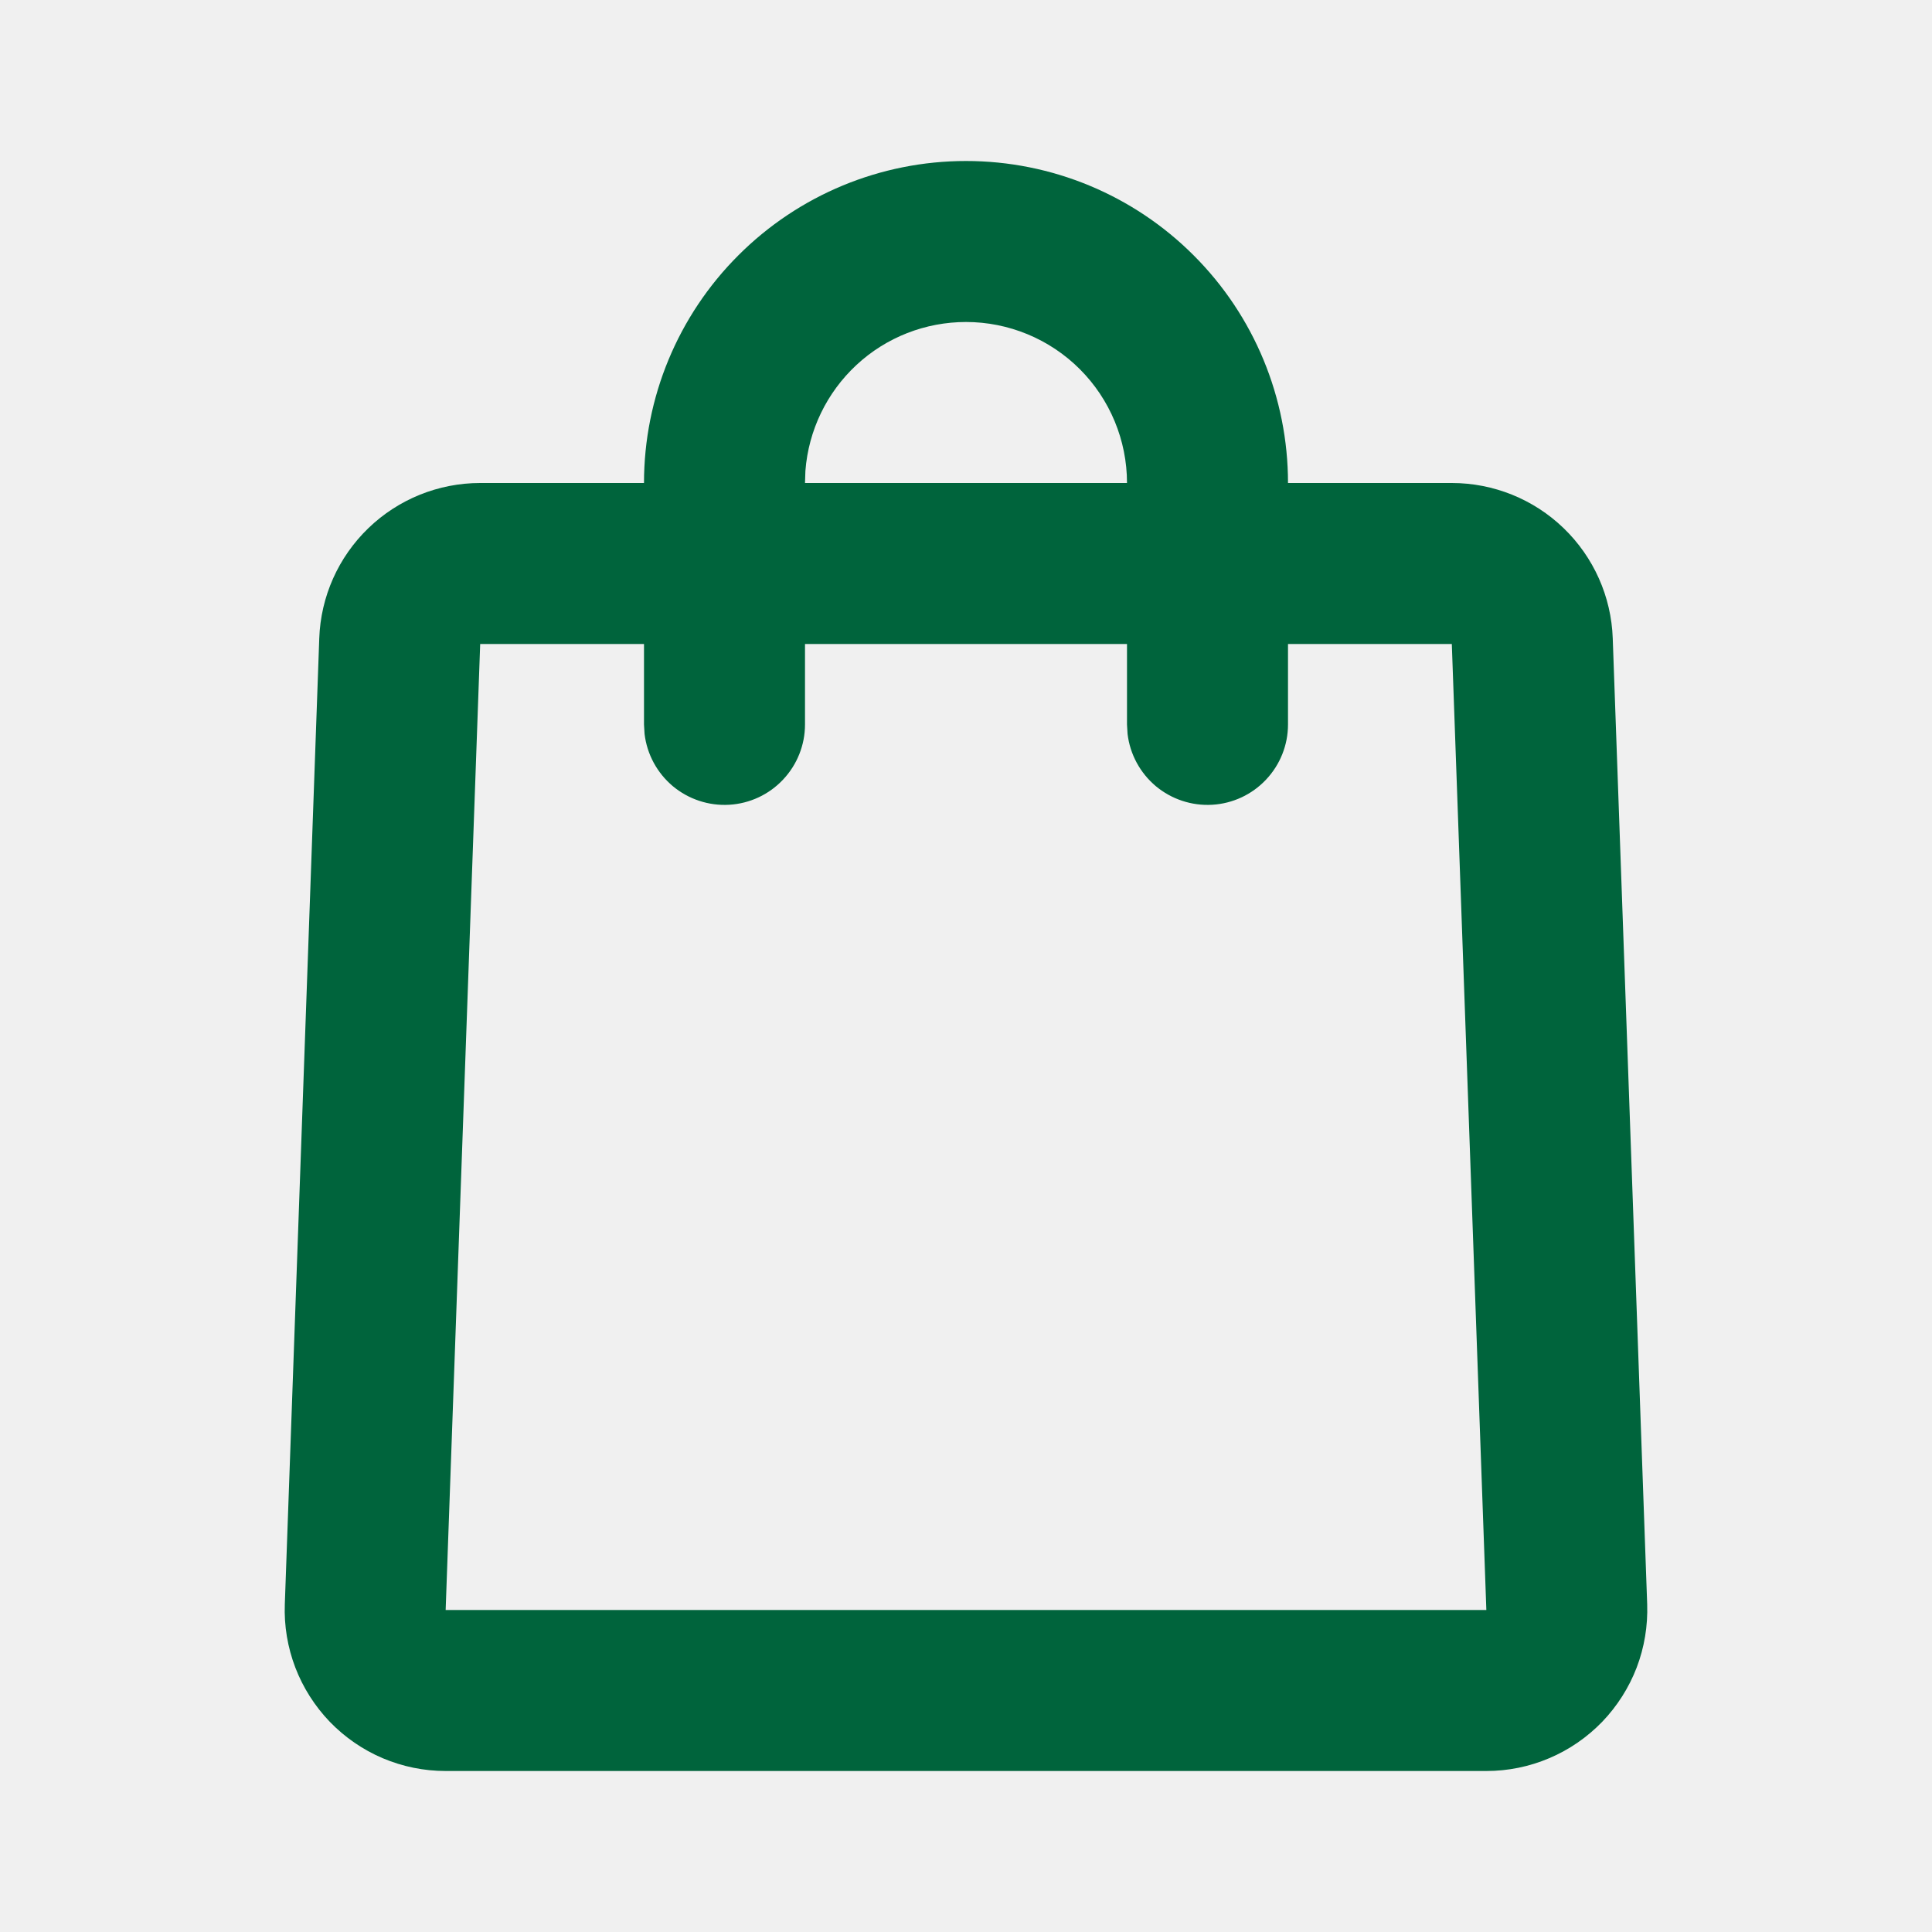
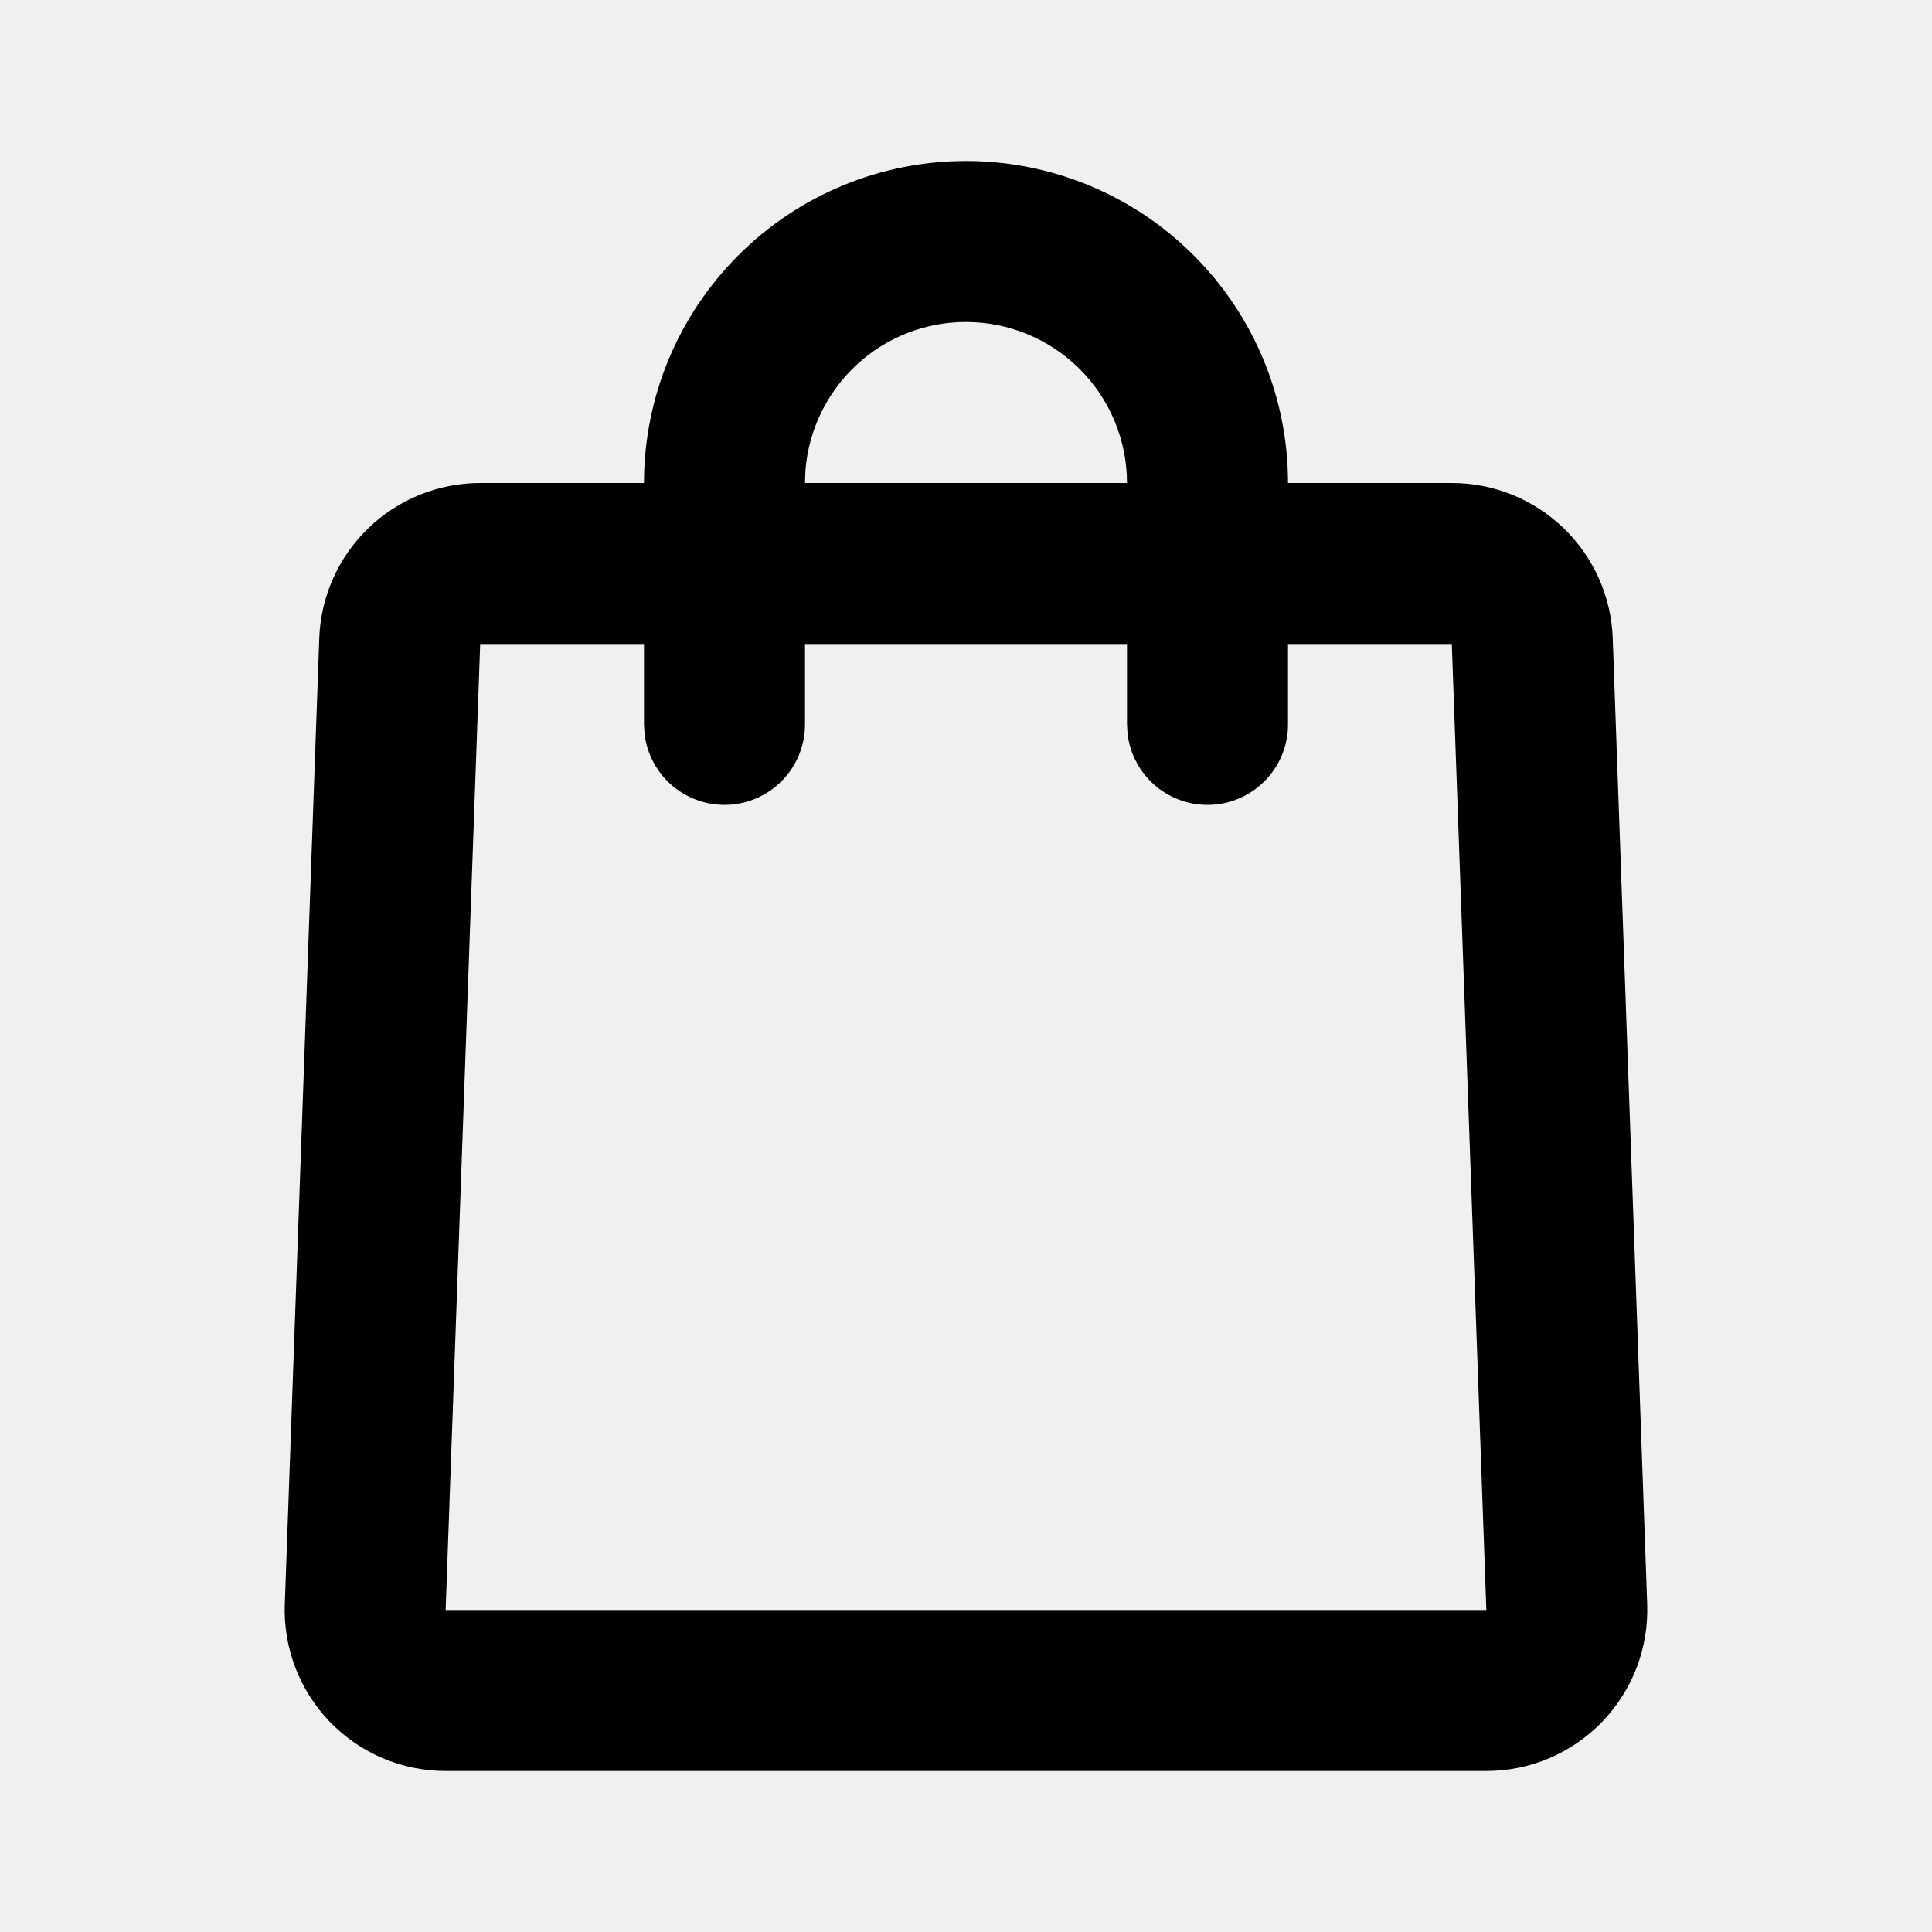
<svg xmlns="http://www.w3.org/2000/svg" width="24" height="24" viewBox="0 0 24 24" fill="none">
  <g clip-path="url(#clip0_309_1134)">
-     <path d="M12 2C13.061 2 14.078 2.421 14.828 3.172C15.579 3.922 16 4.939 16 6H18.035C18.553 6 19.051 6.201 19.424 6.561C19.797 6.921 20.016 7.411 20.034 7.929L20.462 19.929C20.471 20.197 20.427 20.465 20.331 20.716C20.235 20.966 20.089 21.195 19.903 21.389C19.716 21.582 19.493 21.736 19.245 21.841C18.998 21.946 18.733 22 18.464 22H5.536C5.267 22 5.002 21.946 4.754 21.841C4.507 21.736 4.284 21.582 4.097 21.389C3.911 21.195 3.765 20.966 3.669 20.716C3.573 20.465 3.528 20.197 3.538 19.929L3.966 7.929C3.984 7.411 4.203 6.921 4.576 6.561C4.949 6.201 5.447 6 5.965 6H8C8 4.939 8.421 3.922 9.172 3.172C9.922 2.421 10.939 2 12 2ZM8 8H5.965L5.536 20H18.464L18.035 8H16V9C16 9.255 15.902 9.5 15.727 9.685C15.552 9.871 15.313 9.982 15.059 9.997C14.804 10.012 14.554 9.929 14.358 9.766C14.163 9.602 14.037 9.37 14.007 9.117L14 9V8H10V9C10 9.255 9.902 9.5 9.727 9.685C9.552 9.871 9.313 9.982 9.059 9.997C8.804 10.012 8.554 9.929 8.358 9.766C8.163 9.602 8.037 9.37 8.007 9.117L8 9V8ZM12 4C11.495 4 11.009 4.19 10.639 4.534C10.27 4.877 10.043 5.347 10.005 5.85L10 6H14C14 5.47 13.789 4.961 13.414 4.586C13.039 4.211 12.53 4 12 4Z" fill="#00643C" />
+     <path d="M12 2C13.061 2 14.078 2.421 14.828 3.172C15.579 3.922 16 4.939 16 6H18.035C18.553 6 19.051 6.201 19.424 6.561C19.797 6.921 20.016 7.411 20.034 7.929L20.462 19.929C20.471 20.197 20.427 20.465 20.331 20.716C20.235 20.966 20.089 21.195 19.903 21.389C19.716 21.582 19.493 21.736 19.245 21.841C18.998 21.946 18.733 22 18.464 22H5.536C5.267 22 5.002 21.946 4.754 21.841C4.507 21.736 4.284 21.582 4.097 21.389C3.911 21.195 3.765 20.966 3.669 20.716C3.573 20.465 3.528 20.197 3.538 19.929L3.966 7.929C3.984 7.411 4.203 6.921 4.576 6.561C4.949 6.201 5.447 6 5.965 6H8C8 4.939 8.421 3.922 9.172 3.172C9.922 2.421 10.939 2 12 2ZM8 8H5.965L5.536 20H18.464L18.035 8H16V9C16 9.255 15.902 9.5 15.727 9.685C15.552 9.871 15.313 9.982 15.059 9.997C14.804 10.012 14.554 9.929 14.358 9.766C14.163 9.602 14.037 9.37 14.007 9.117L14 9V8H10V9C10 9.255 9.902 9.5 9.727 9.685C9.552 9.871 9.313 9.982 9.059 9.997C8.804 10.012 8.554 9.929 8.358 9.766C8.163 9.602 8.037 9.37 8.007 9.117L8 9V8ZM12 4C11.495 4 11.009 4.19 10.639 4.534C10.27 4.877 10.043 5.347 10.005 5.85L10 6H14C14 5.47 13.789 4.961 13.414 4.586C13.039 4.211 12.53 4 12 4Z" fill="#000000" />
  </g>
-   <defs>
-     <clipPath id="clip0_309_1134">
+   <defs fill="#000000">
+     <clipPath id="clip0_309_1134" fill="#000000">
      <rect width="24" height="24" fill="white" />
    </clipPath>
  </defs>
</svg>
